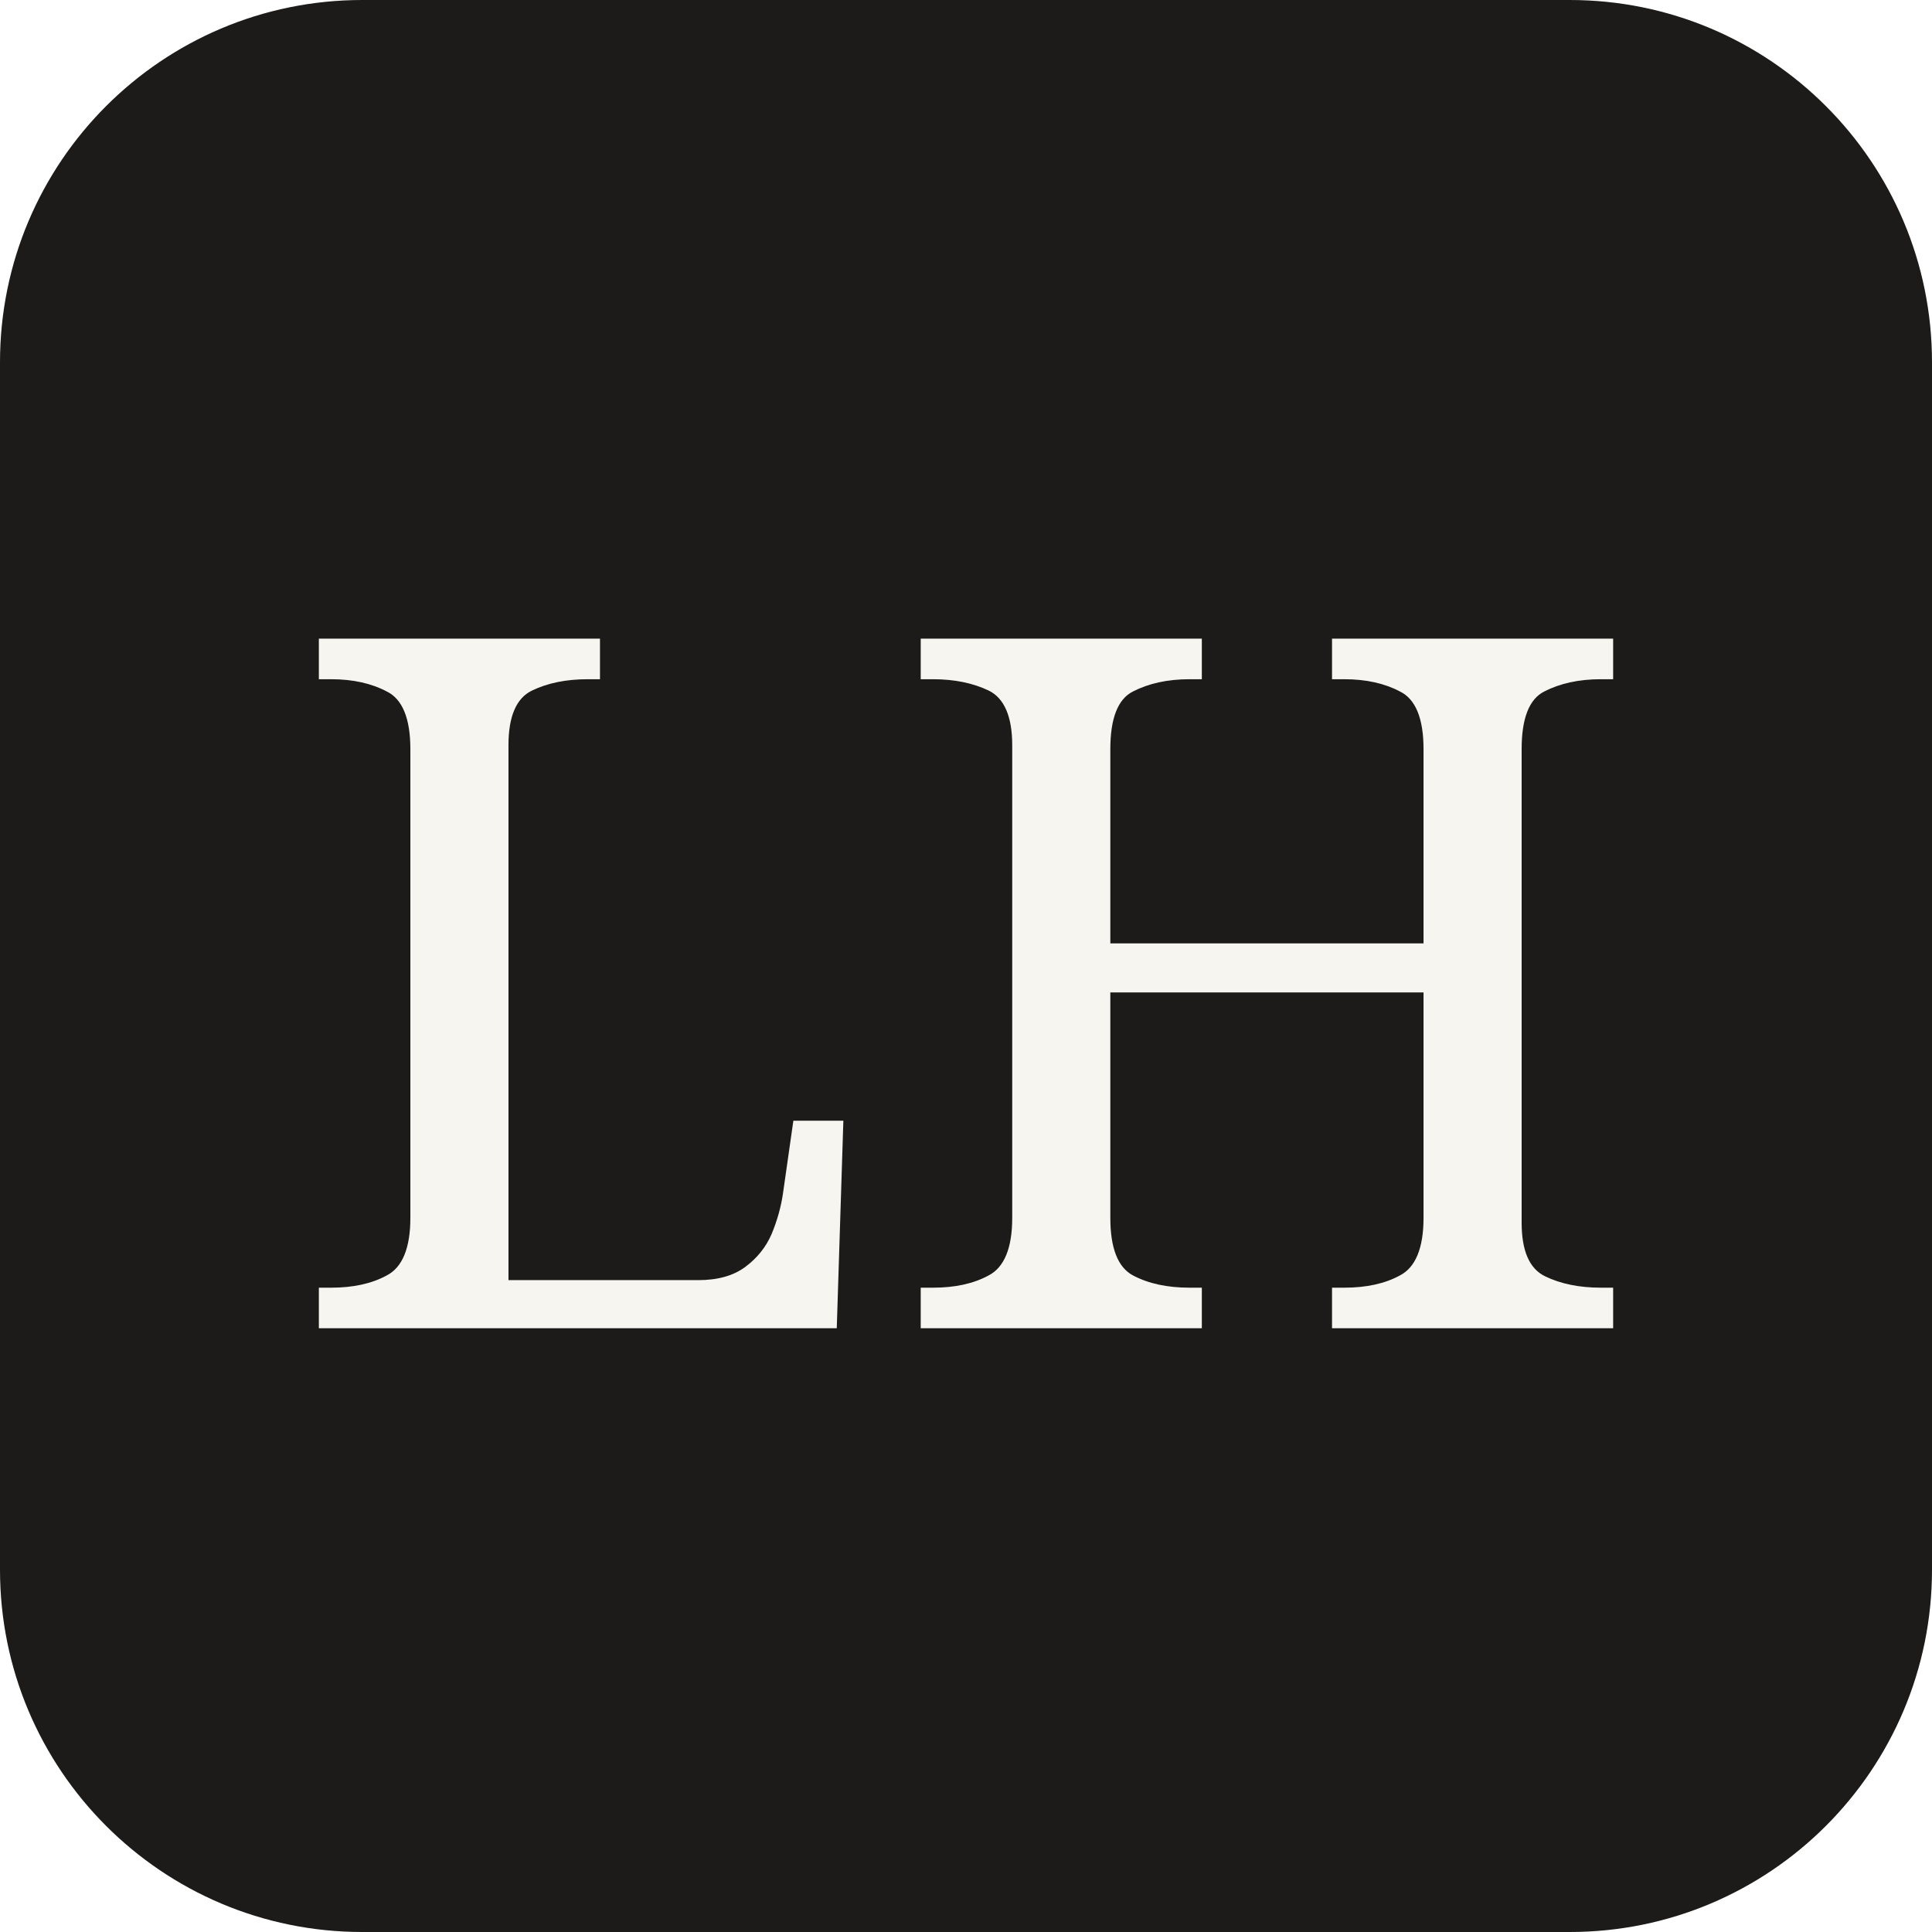
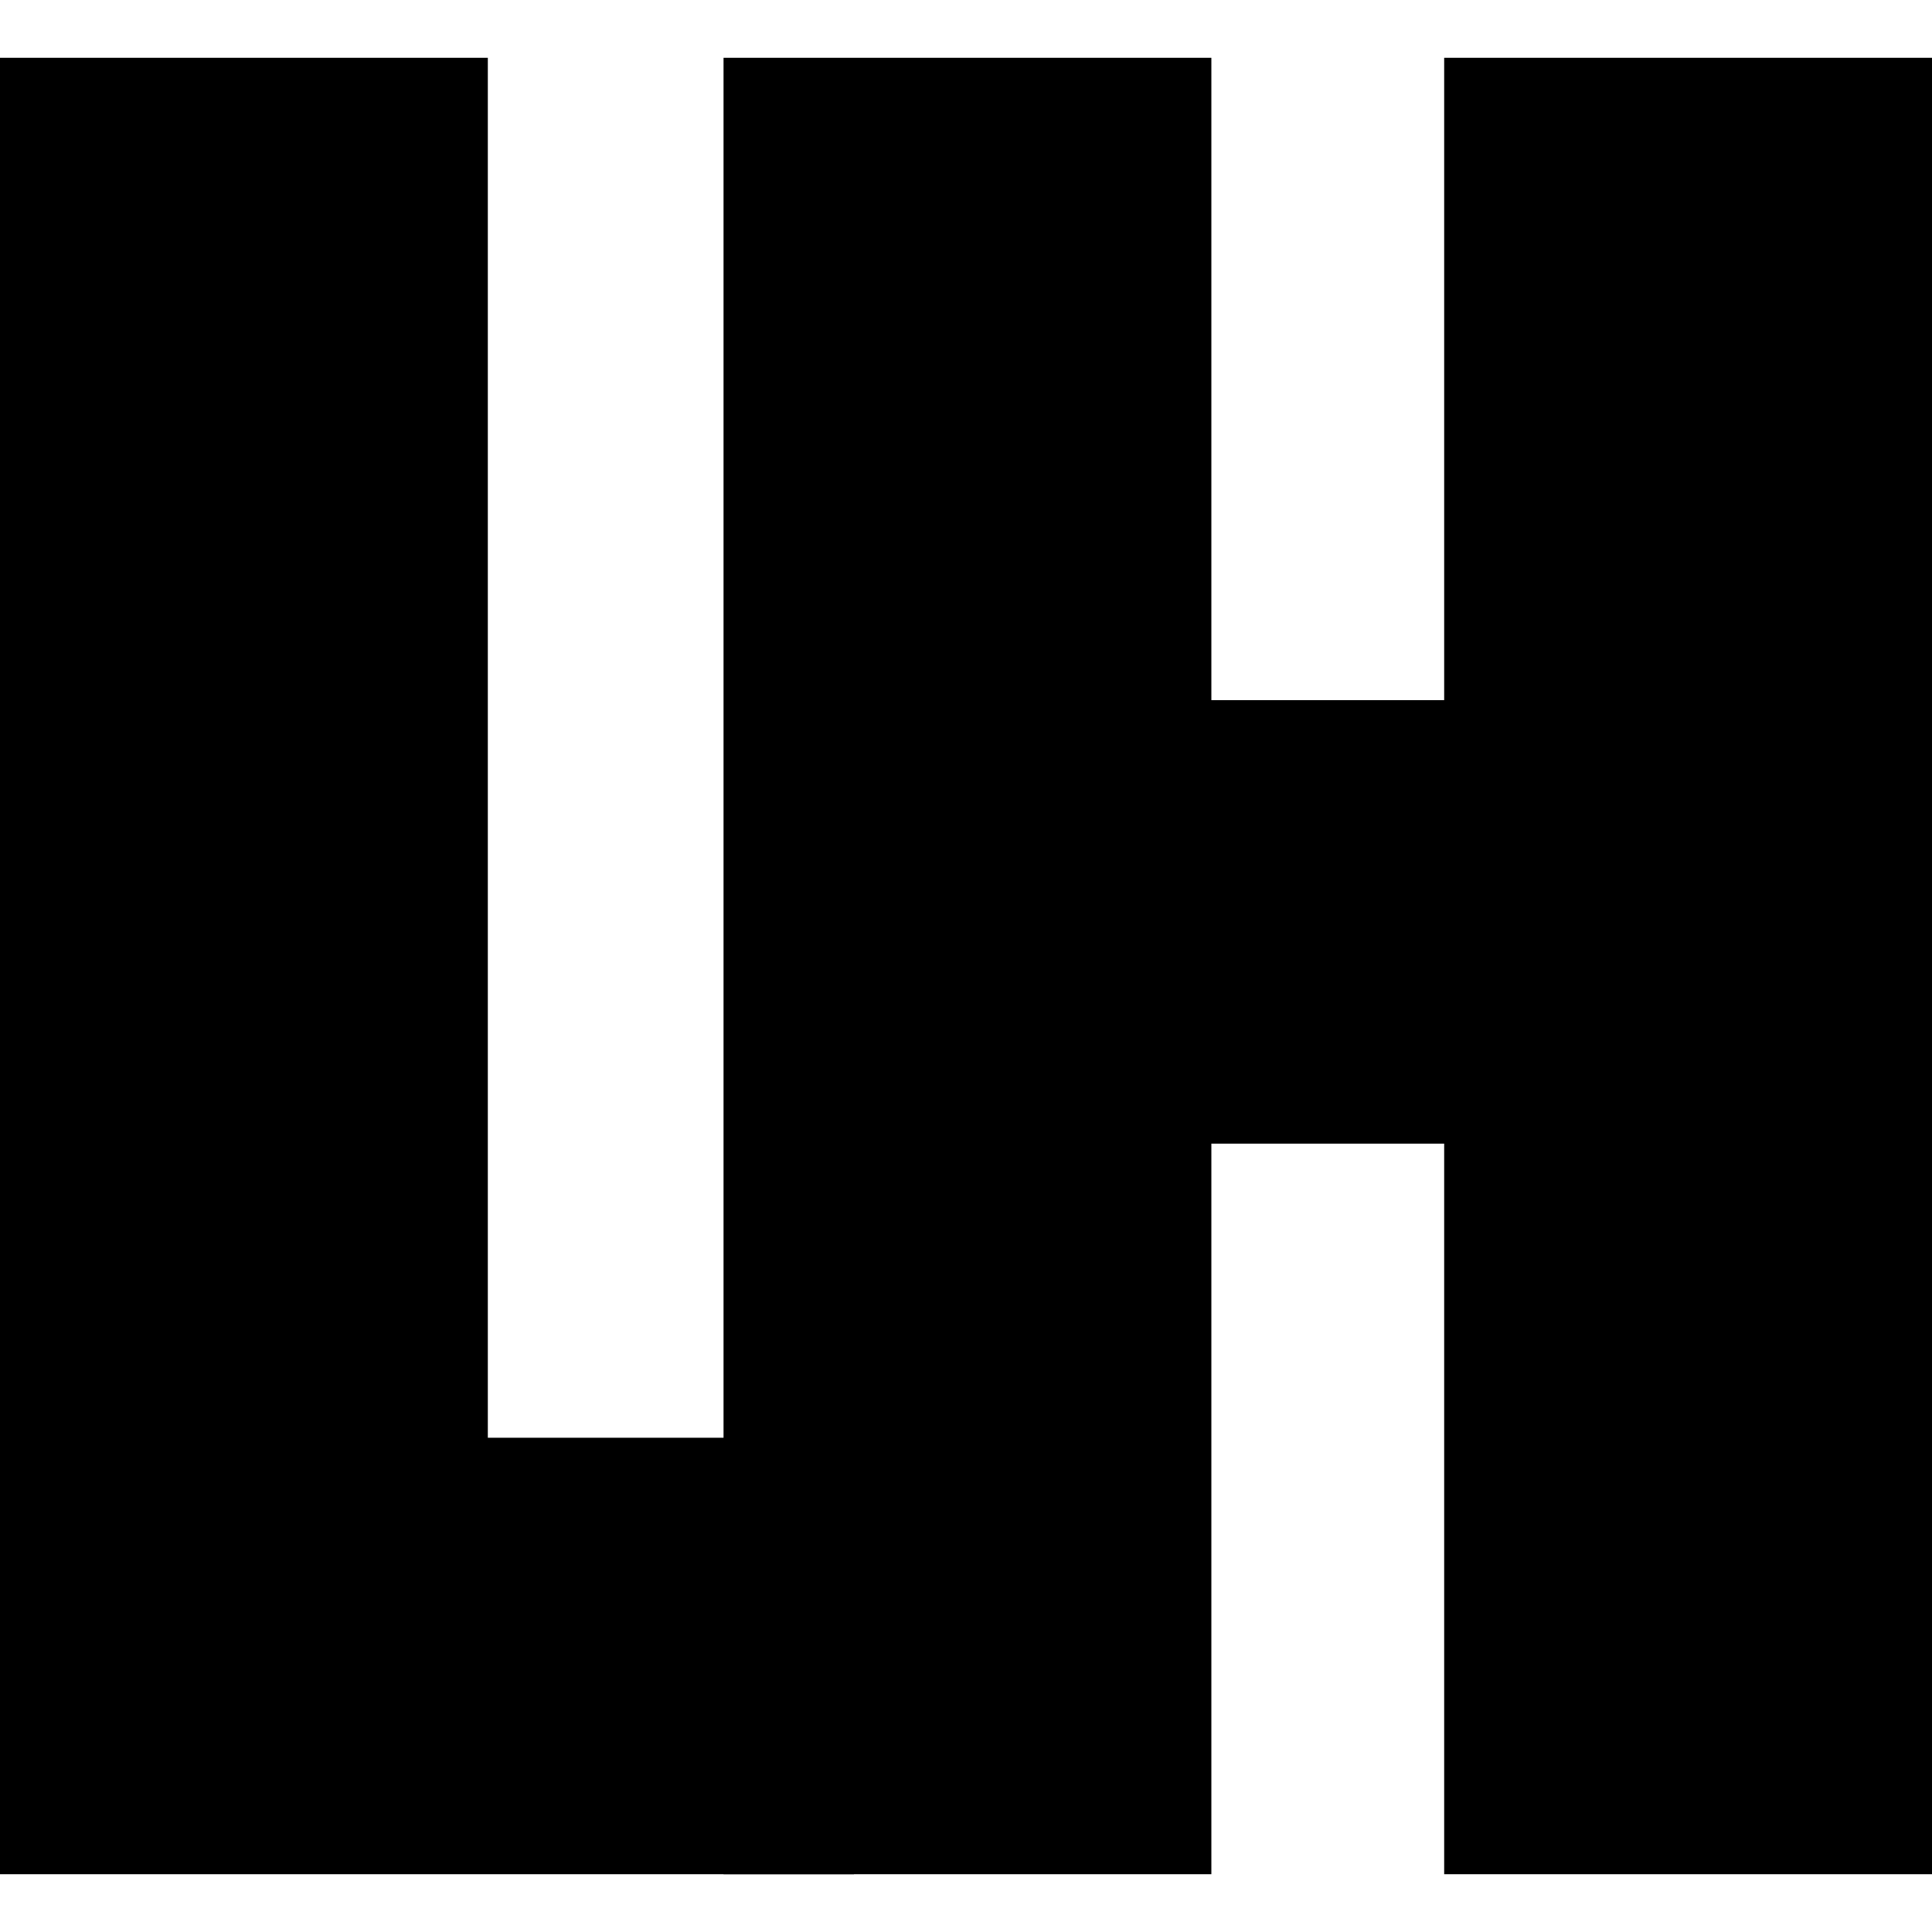
- <svg xmlns="http://www.w3.org/2000/svg" viewBox="0 0 32 32">
-   <rect width="32" height="32" rx="6" fill="#1c1b19" />
-   <text x="16" y="22" font-family="Georgia, serif" font-size="16" fill="#f7f5f0" text-anchor="middle">LH</text>
+ <svg xmlns="http://www.w3.org/2000/svg" viewBox="0 -7 234 234">
+   <style>path { fill: #000; } @media (prefers-color-scheme: dark) { path { fill: #f7f5f0; } }</style>
+   <path d="M103.434 220H0V0H59.085V167.137H103.434V220Z" />
+   <path d="M234 220H174.915V131.516H146.718V220H87.633V0H146.718V77.798H174.915V0H234V220Z" />
</svg>
